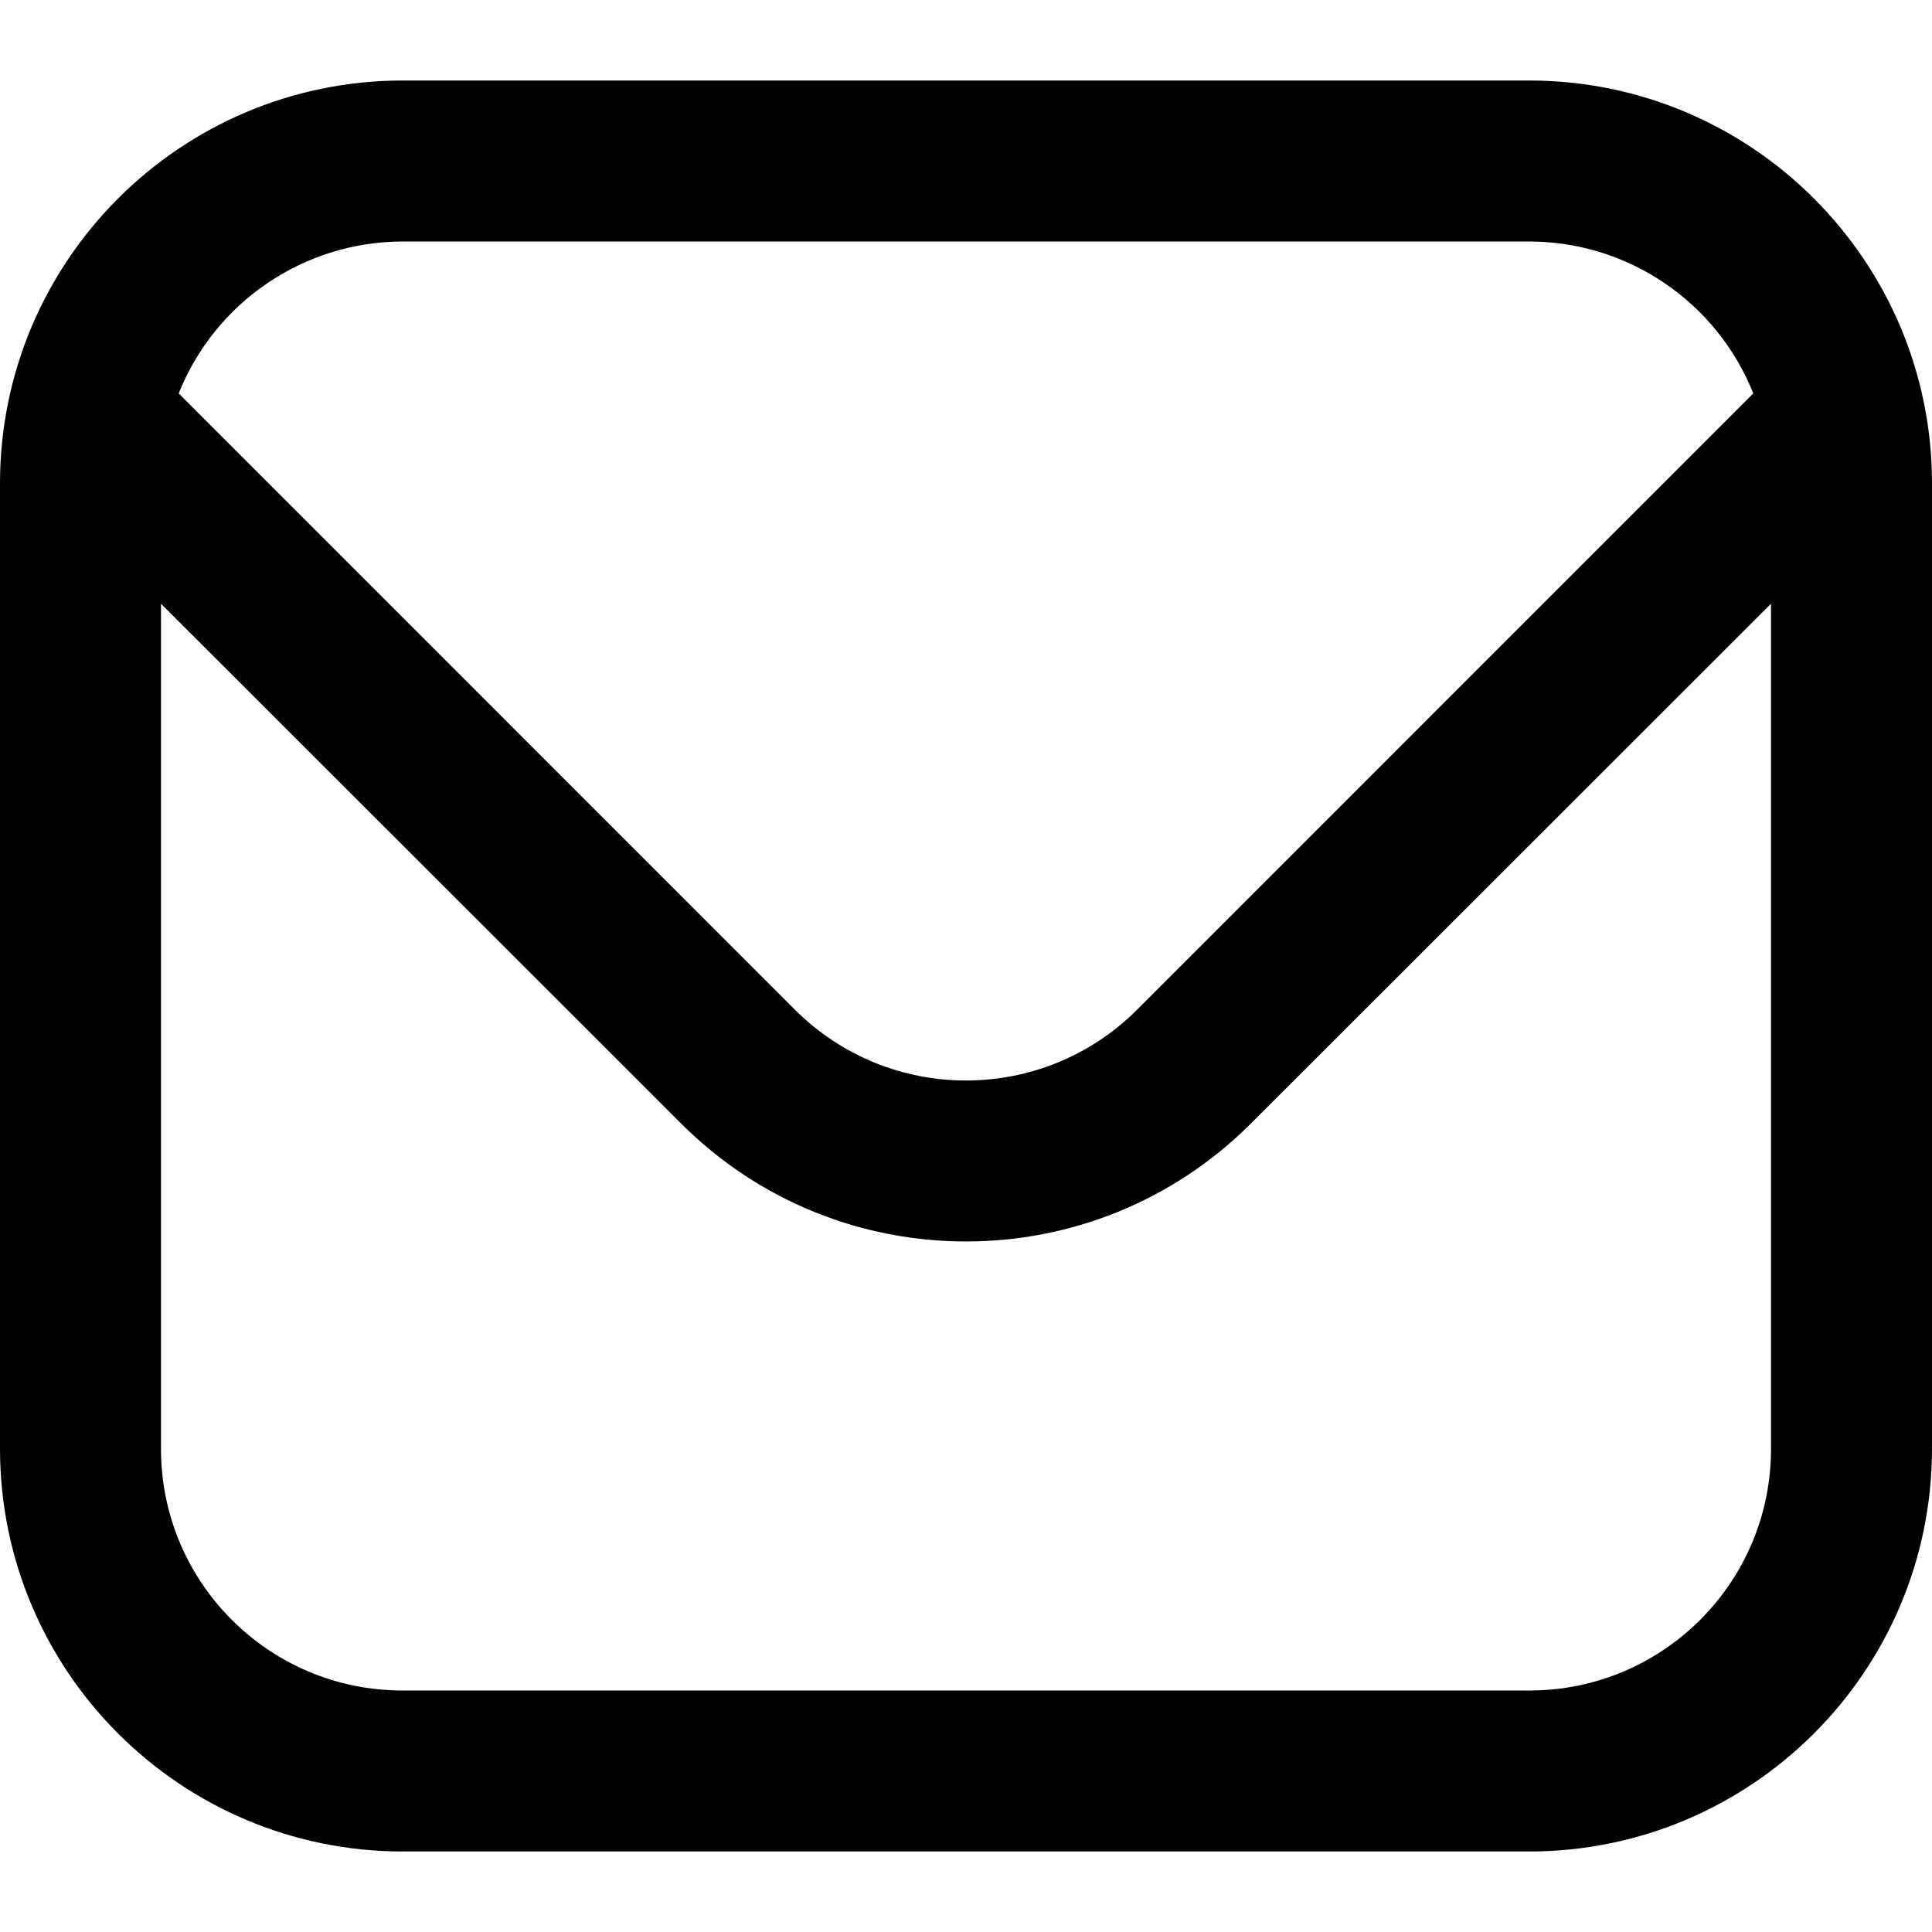
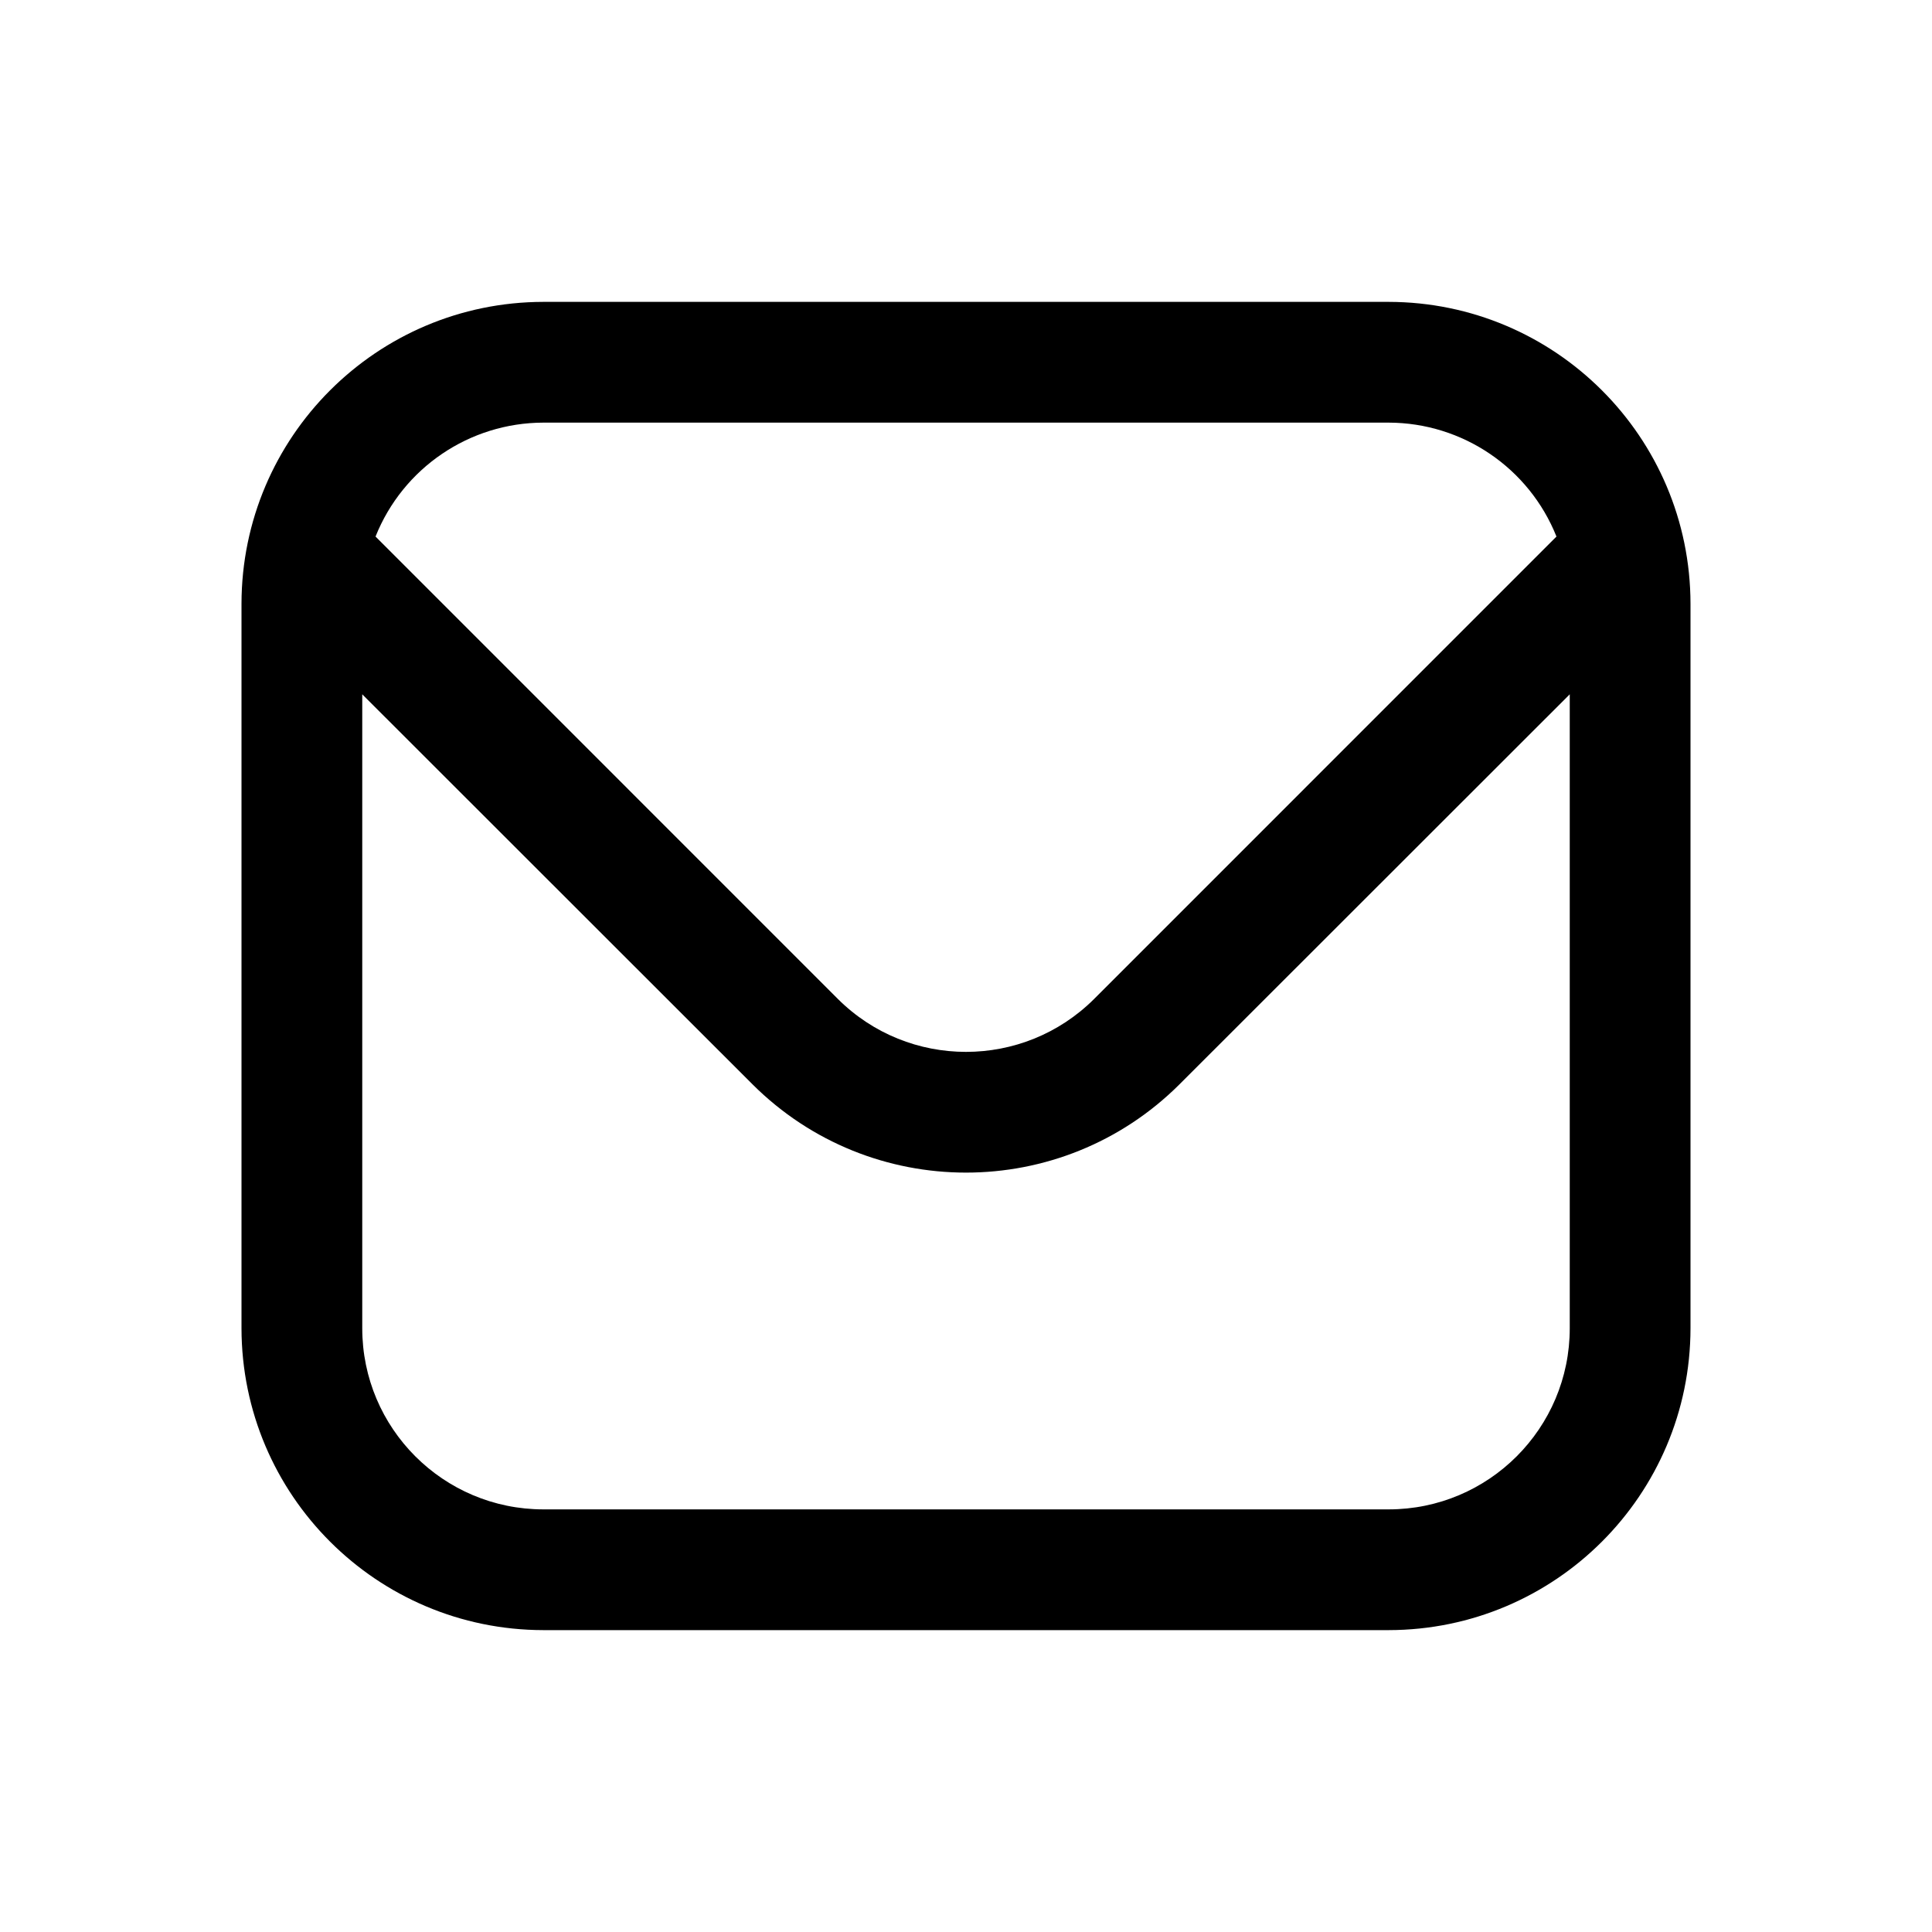
- <svg xmlns="http://www.w3.org/2000/svg" id="Outline" viewBox="0 0 24 24" width="512" height="512">
+ <svg xmlns="http://www.w3.org/2000/svg" id="Outline" viewBox="-4 -4 32 32" width="512" height="512">
  <path d="M19,1H5A5.006,5.006,0,0,0,0,6V18a5.006,5.006,0,0,0,5,5H19a5.006,5.006,0,0,0,5-5V6A5.006,5.006,0,0,0,19,1ZM5,3H19a3,3,0,0,1,2.78,1.887l-7.658,7.659a3.007,3.007,0,0,1-4.244,0L2.22,4.887A3,3,0,0,1,5,3ZM19,21H5a3,3,0,0,1-3-3V7.5L8.464,13.96a5.007,5.007,0,0,0,7.072,0L22,7.5V18A3,3,0,0,1,19,21Z" />
</svg>
